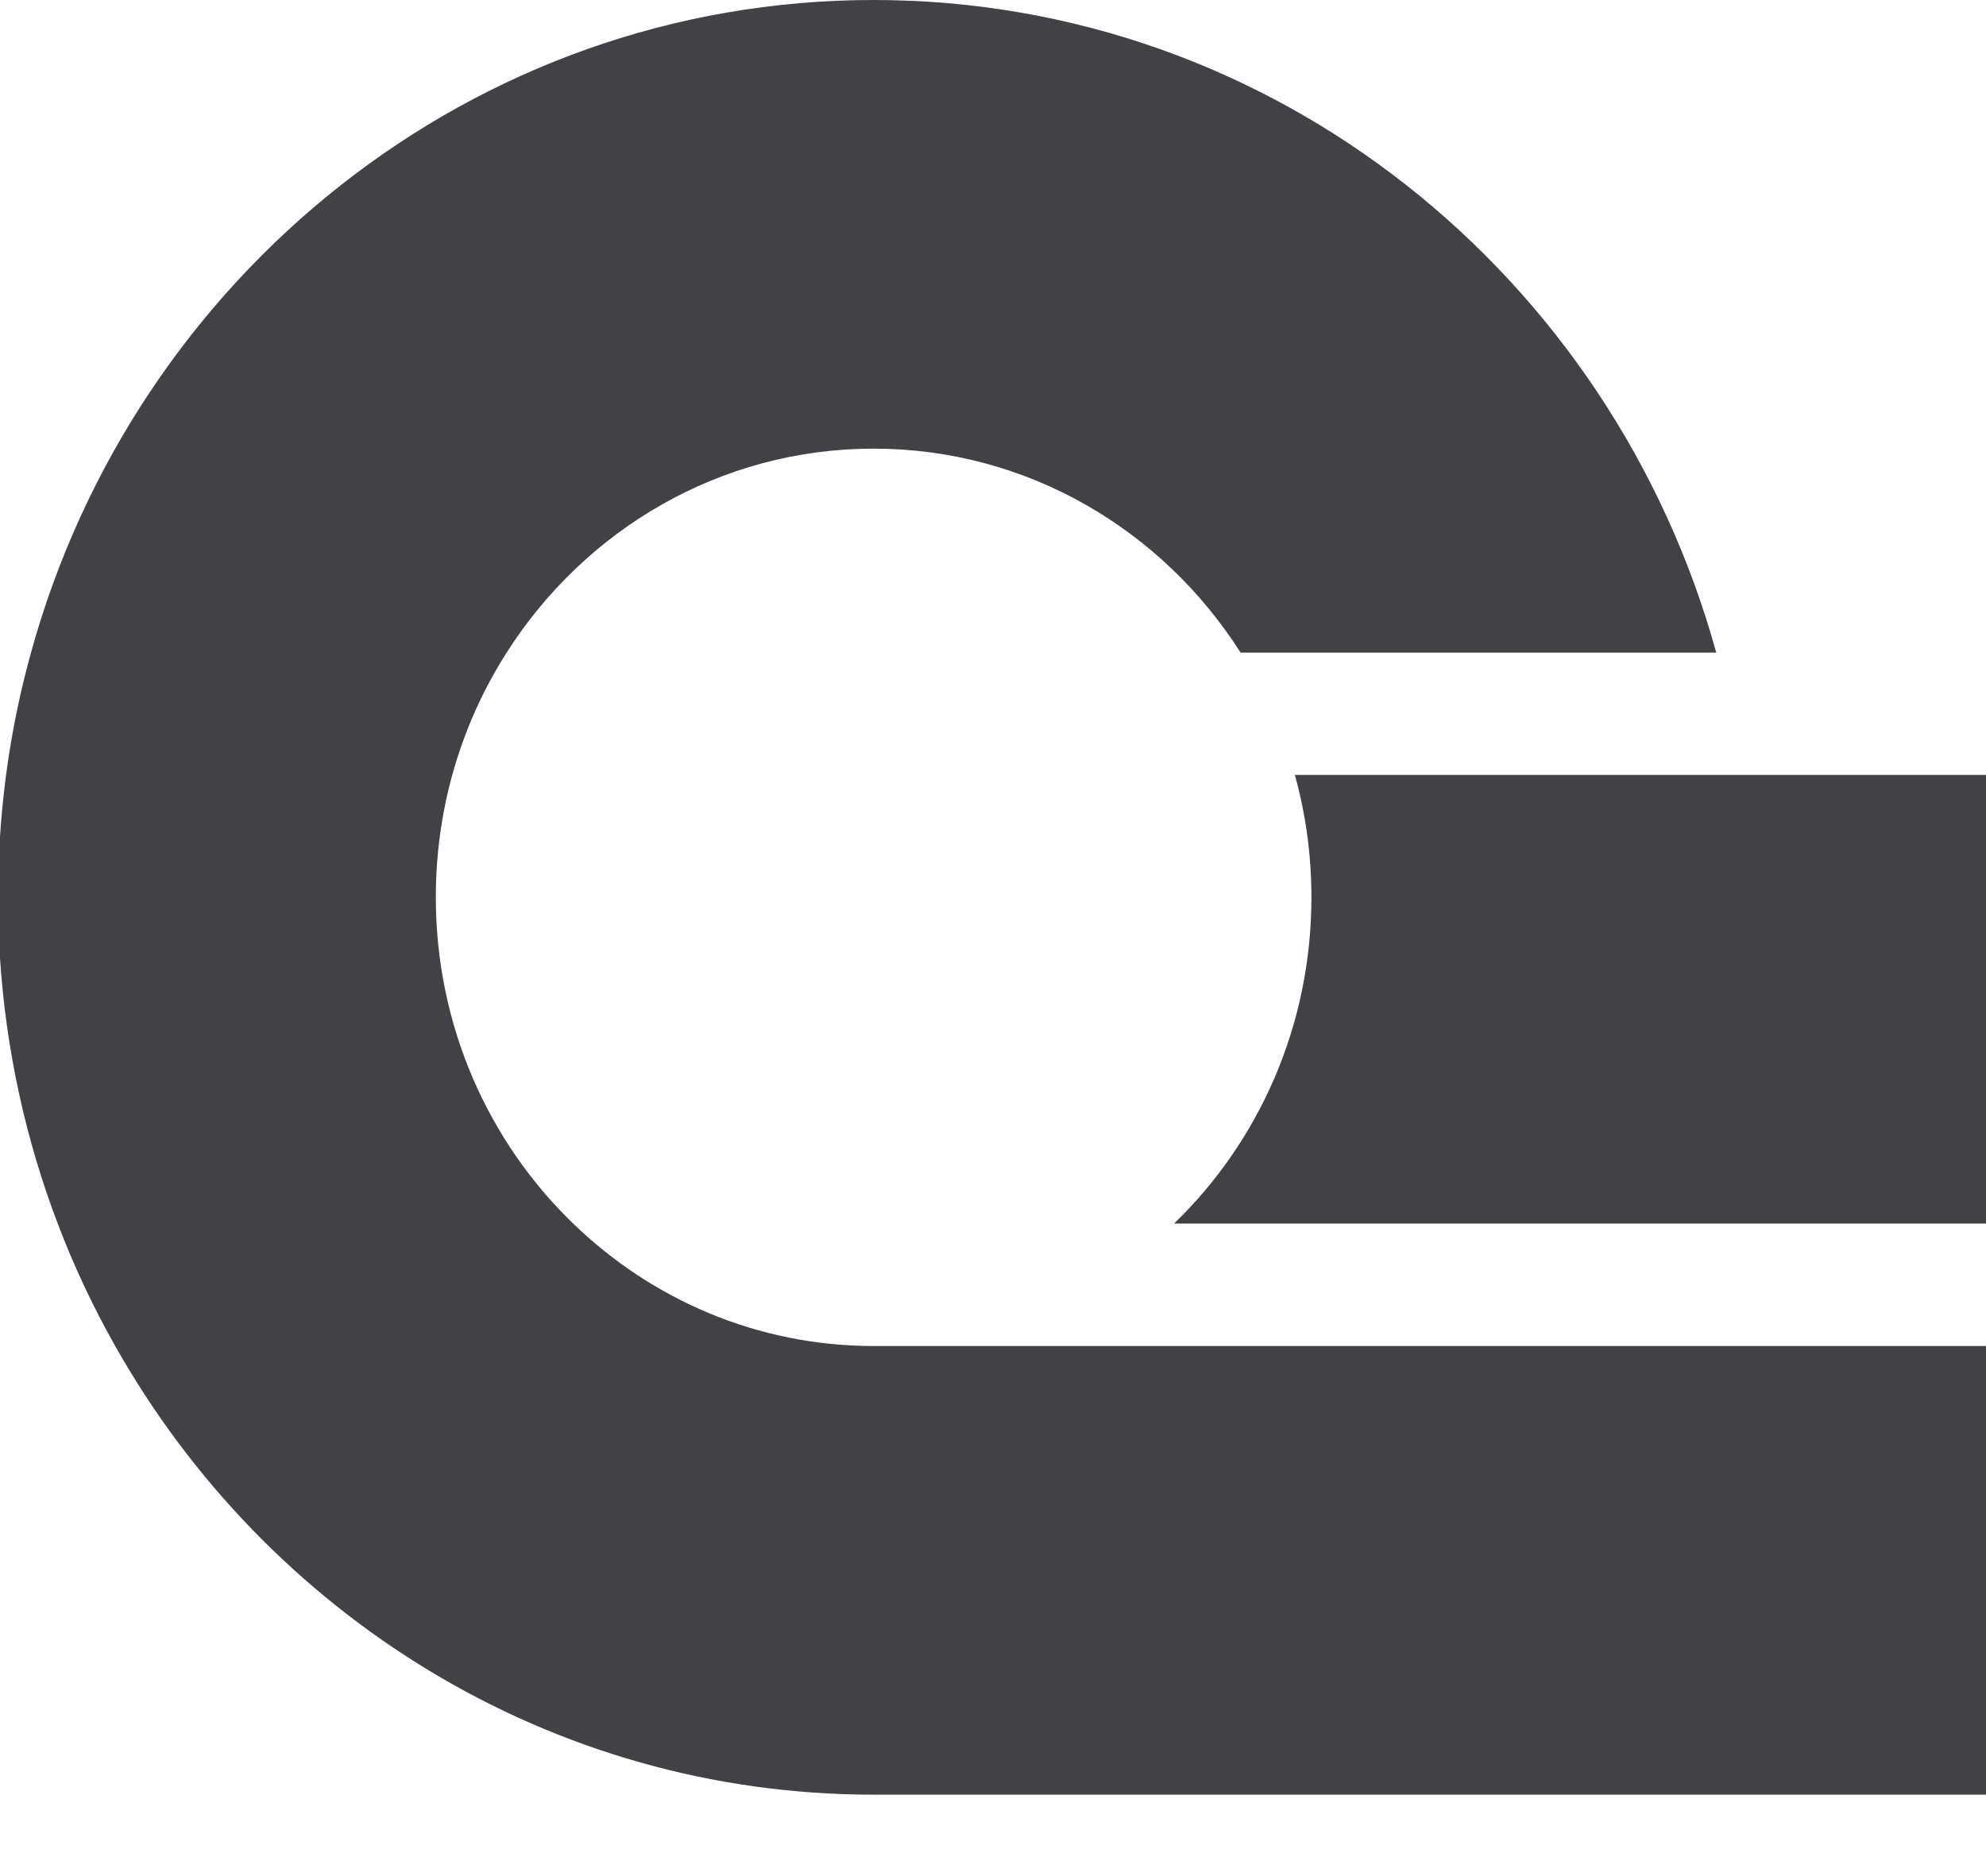
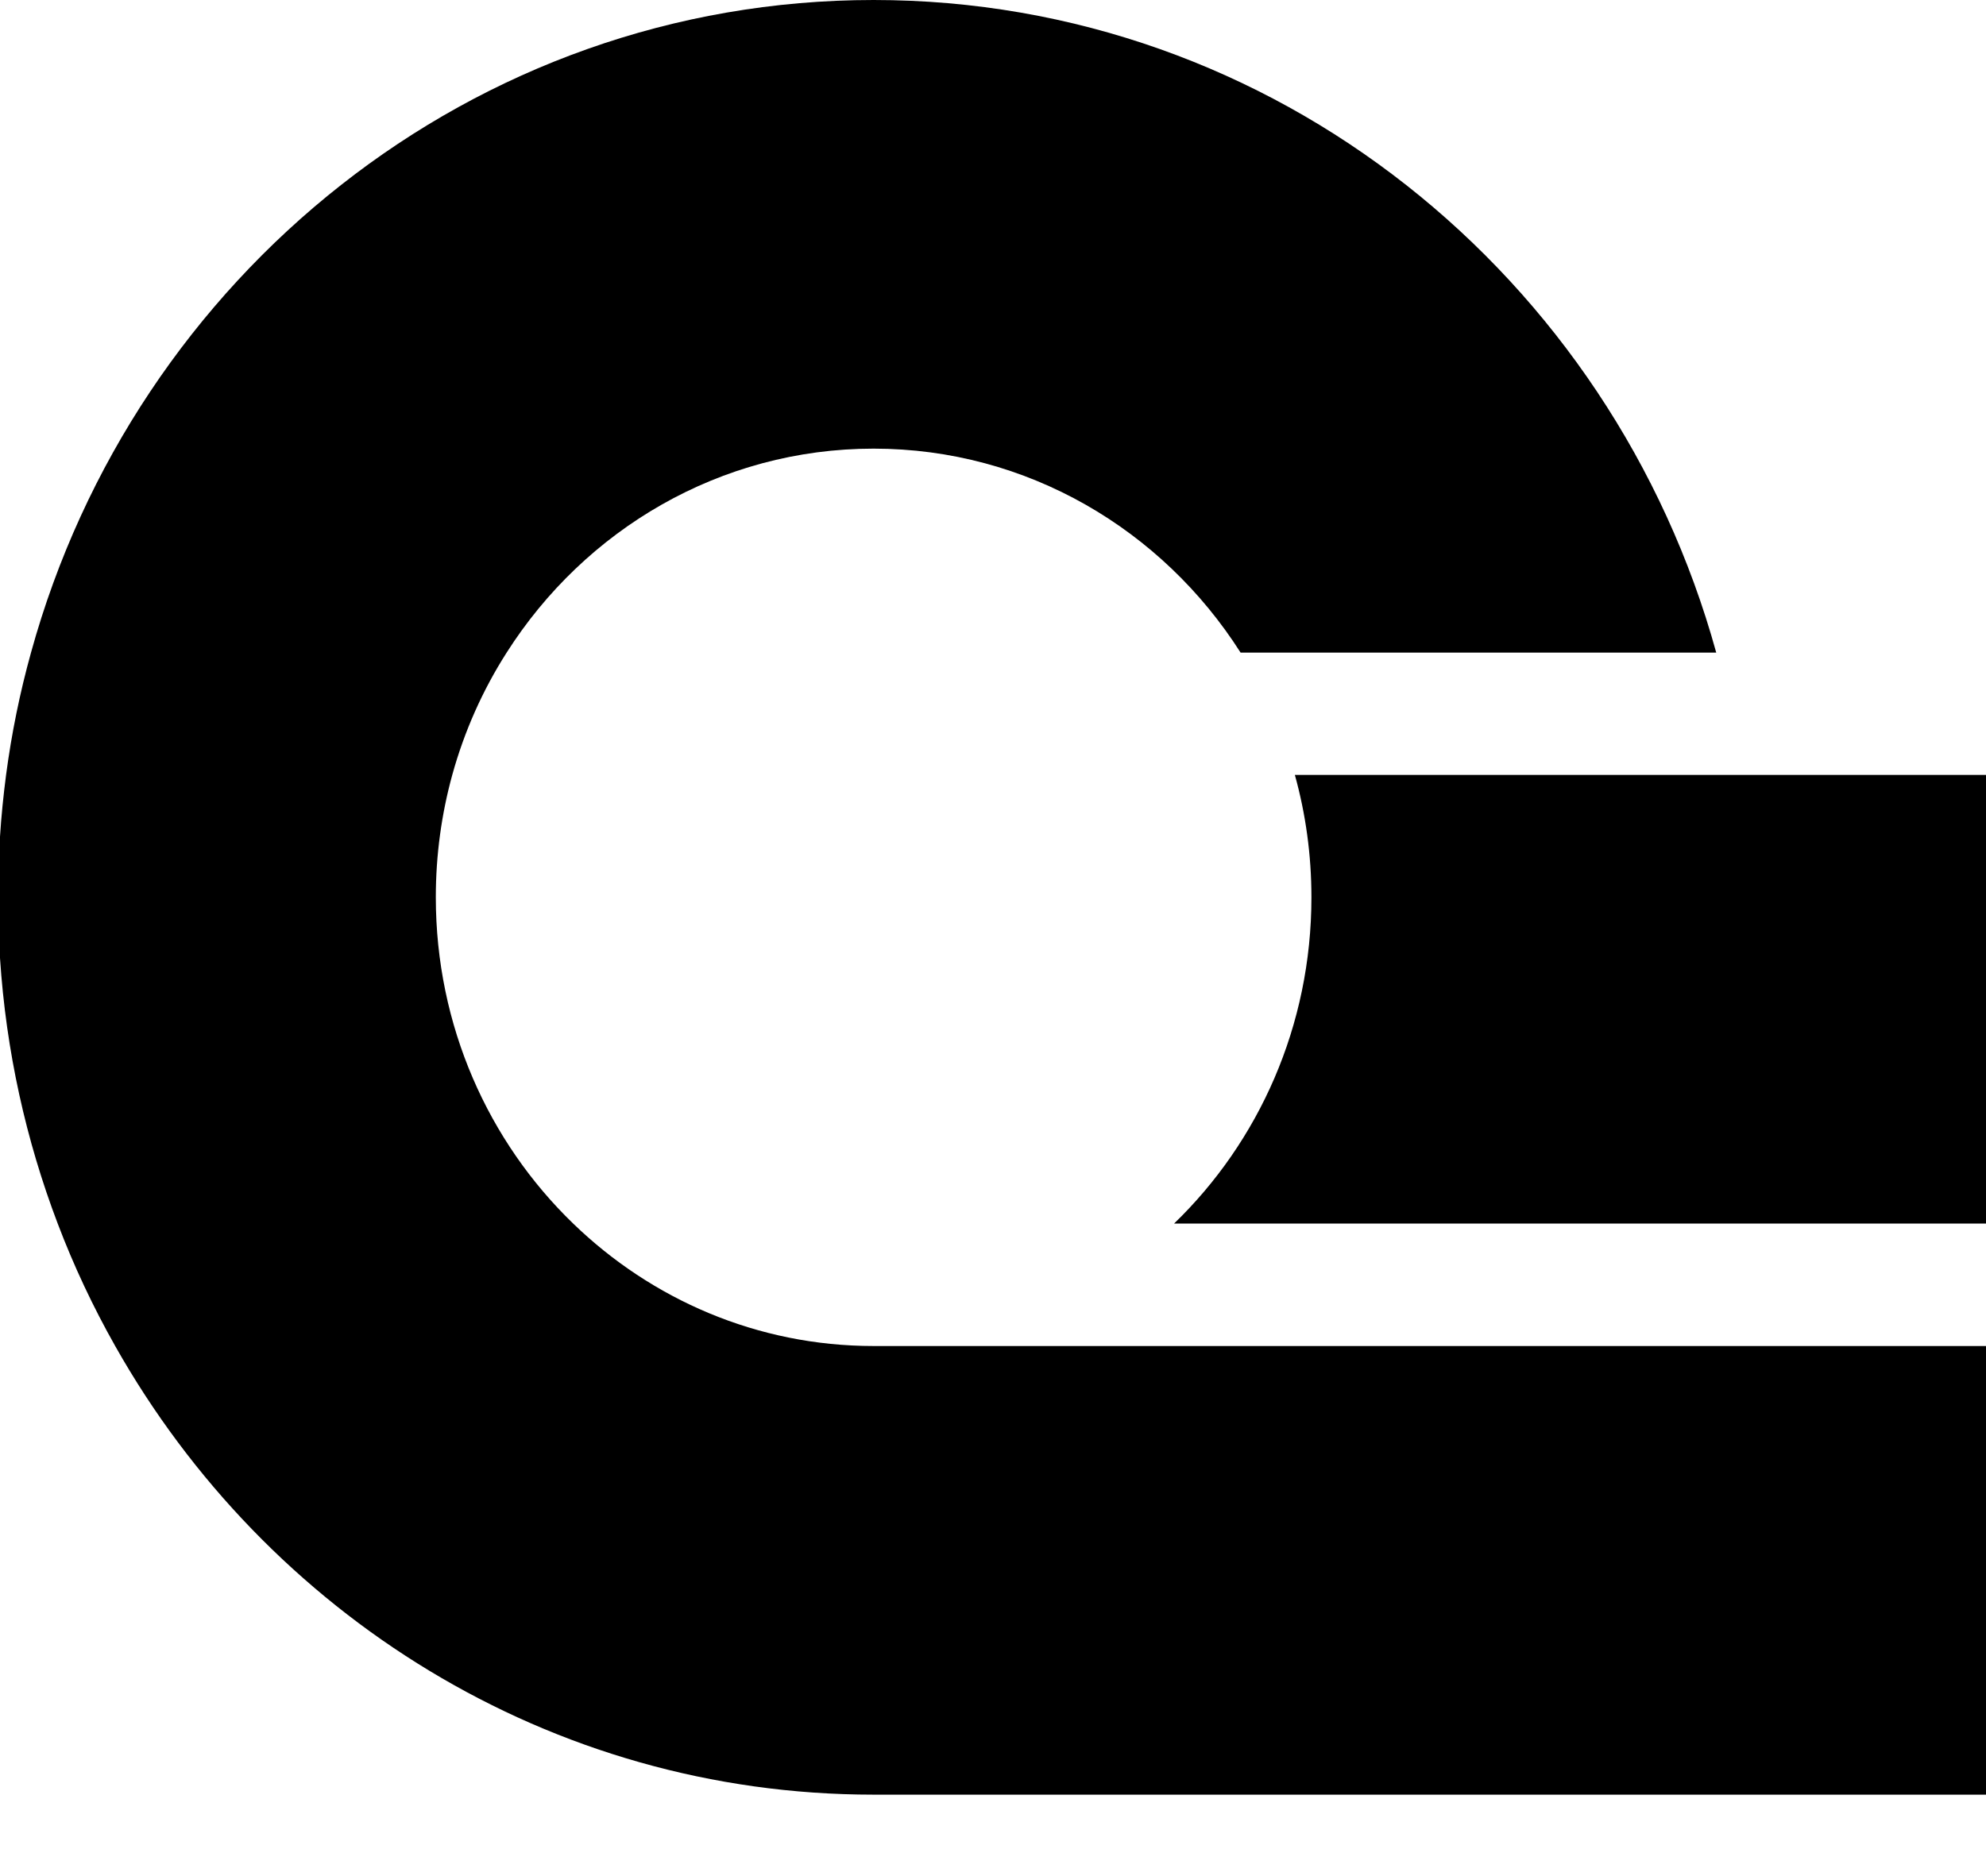
<svg xmlns="http://www.w3.org/2000/svg" width="18" height="17" viewBox="0 0 18 17" fill="none">
  <g id="appwrite">
-     <path id="Vector" d="M18 12.202V16.269H7.918C4.98 16.269 2.416 14.633 1.044 12.202C0.844 11.848 0.669 11.477 0.523 11.092C0.236 10.338 0.055 9.529 0 8.684V7.585C0.012 7.396 0.031 7.21 0.055 7.025C0.105 6.647 0.181 6.276 0.281 5.916C1.222 2.502 4.285 0 7.918 0C11.551 0 14.613 2.502 15.555 5.916H11.244C10.536 4.803 9.311 4.067 7.918 4.067C6.525 4.067 5.3 4.803 4.592 5.916C4.376 6.254 4.209 6.627 4.099 7.025C4.002 7.378 3.95 7.75 3.95 8.134C3.95 9.3 4.428 10.351 5.195 11.092C5.906 11.78 6.864 12.202 7.918 12.202H18Z" fill="#414146" />
-     <path id="Vector_2" d="M18 7.025V11.092H10.641C11.408 10.351 11.886 9.3 11.886 8.135C11.886 7.75 11.834 7.378 11.736 7.025H18Z" fill="#414146" />
+     <path id="Vector" d="M18 12.202V16.269H7.918C4.98 16.269 2.416 14.633 1.044 12.202C0.844 11.848 0.669 11.477 0.523 11.092C0.236 10.338 0.055 9.529 0 8.684V7.585C0.012 7.396 0.031 7.21 0.055 7.025C0.105 6.647 0.181 6.276 0.281 5.916C1.222 2.502 4.285 0 7.918 0C11.551 0 14.613 2.502 15.555 5.916H11.244C10.536 4.803 9.311 4.067 7.918 4.067C6.525 4.067 5.3 4.803 4.592 5.916C4.376 6.254 4.209 6.627 4.099 7.025C4.002 7.378 3.95 7.75 3.95 8.134C3.95 9.3 4.428 10.351 5.195 11.092C5.906 11.78 6.864 12.202 7.918 12.202H18Z" fill="currentColor" />
+     <path id="Vector_2" d="M18 7.025V11.092H10.641C11.408 10.351 11.886 9.3 11.886 8.135C11.886 7.75 11.834 7.378 11.736 7.025H18Z" fill="currentColor" />
  </g>
</svg>
